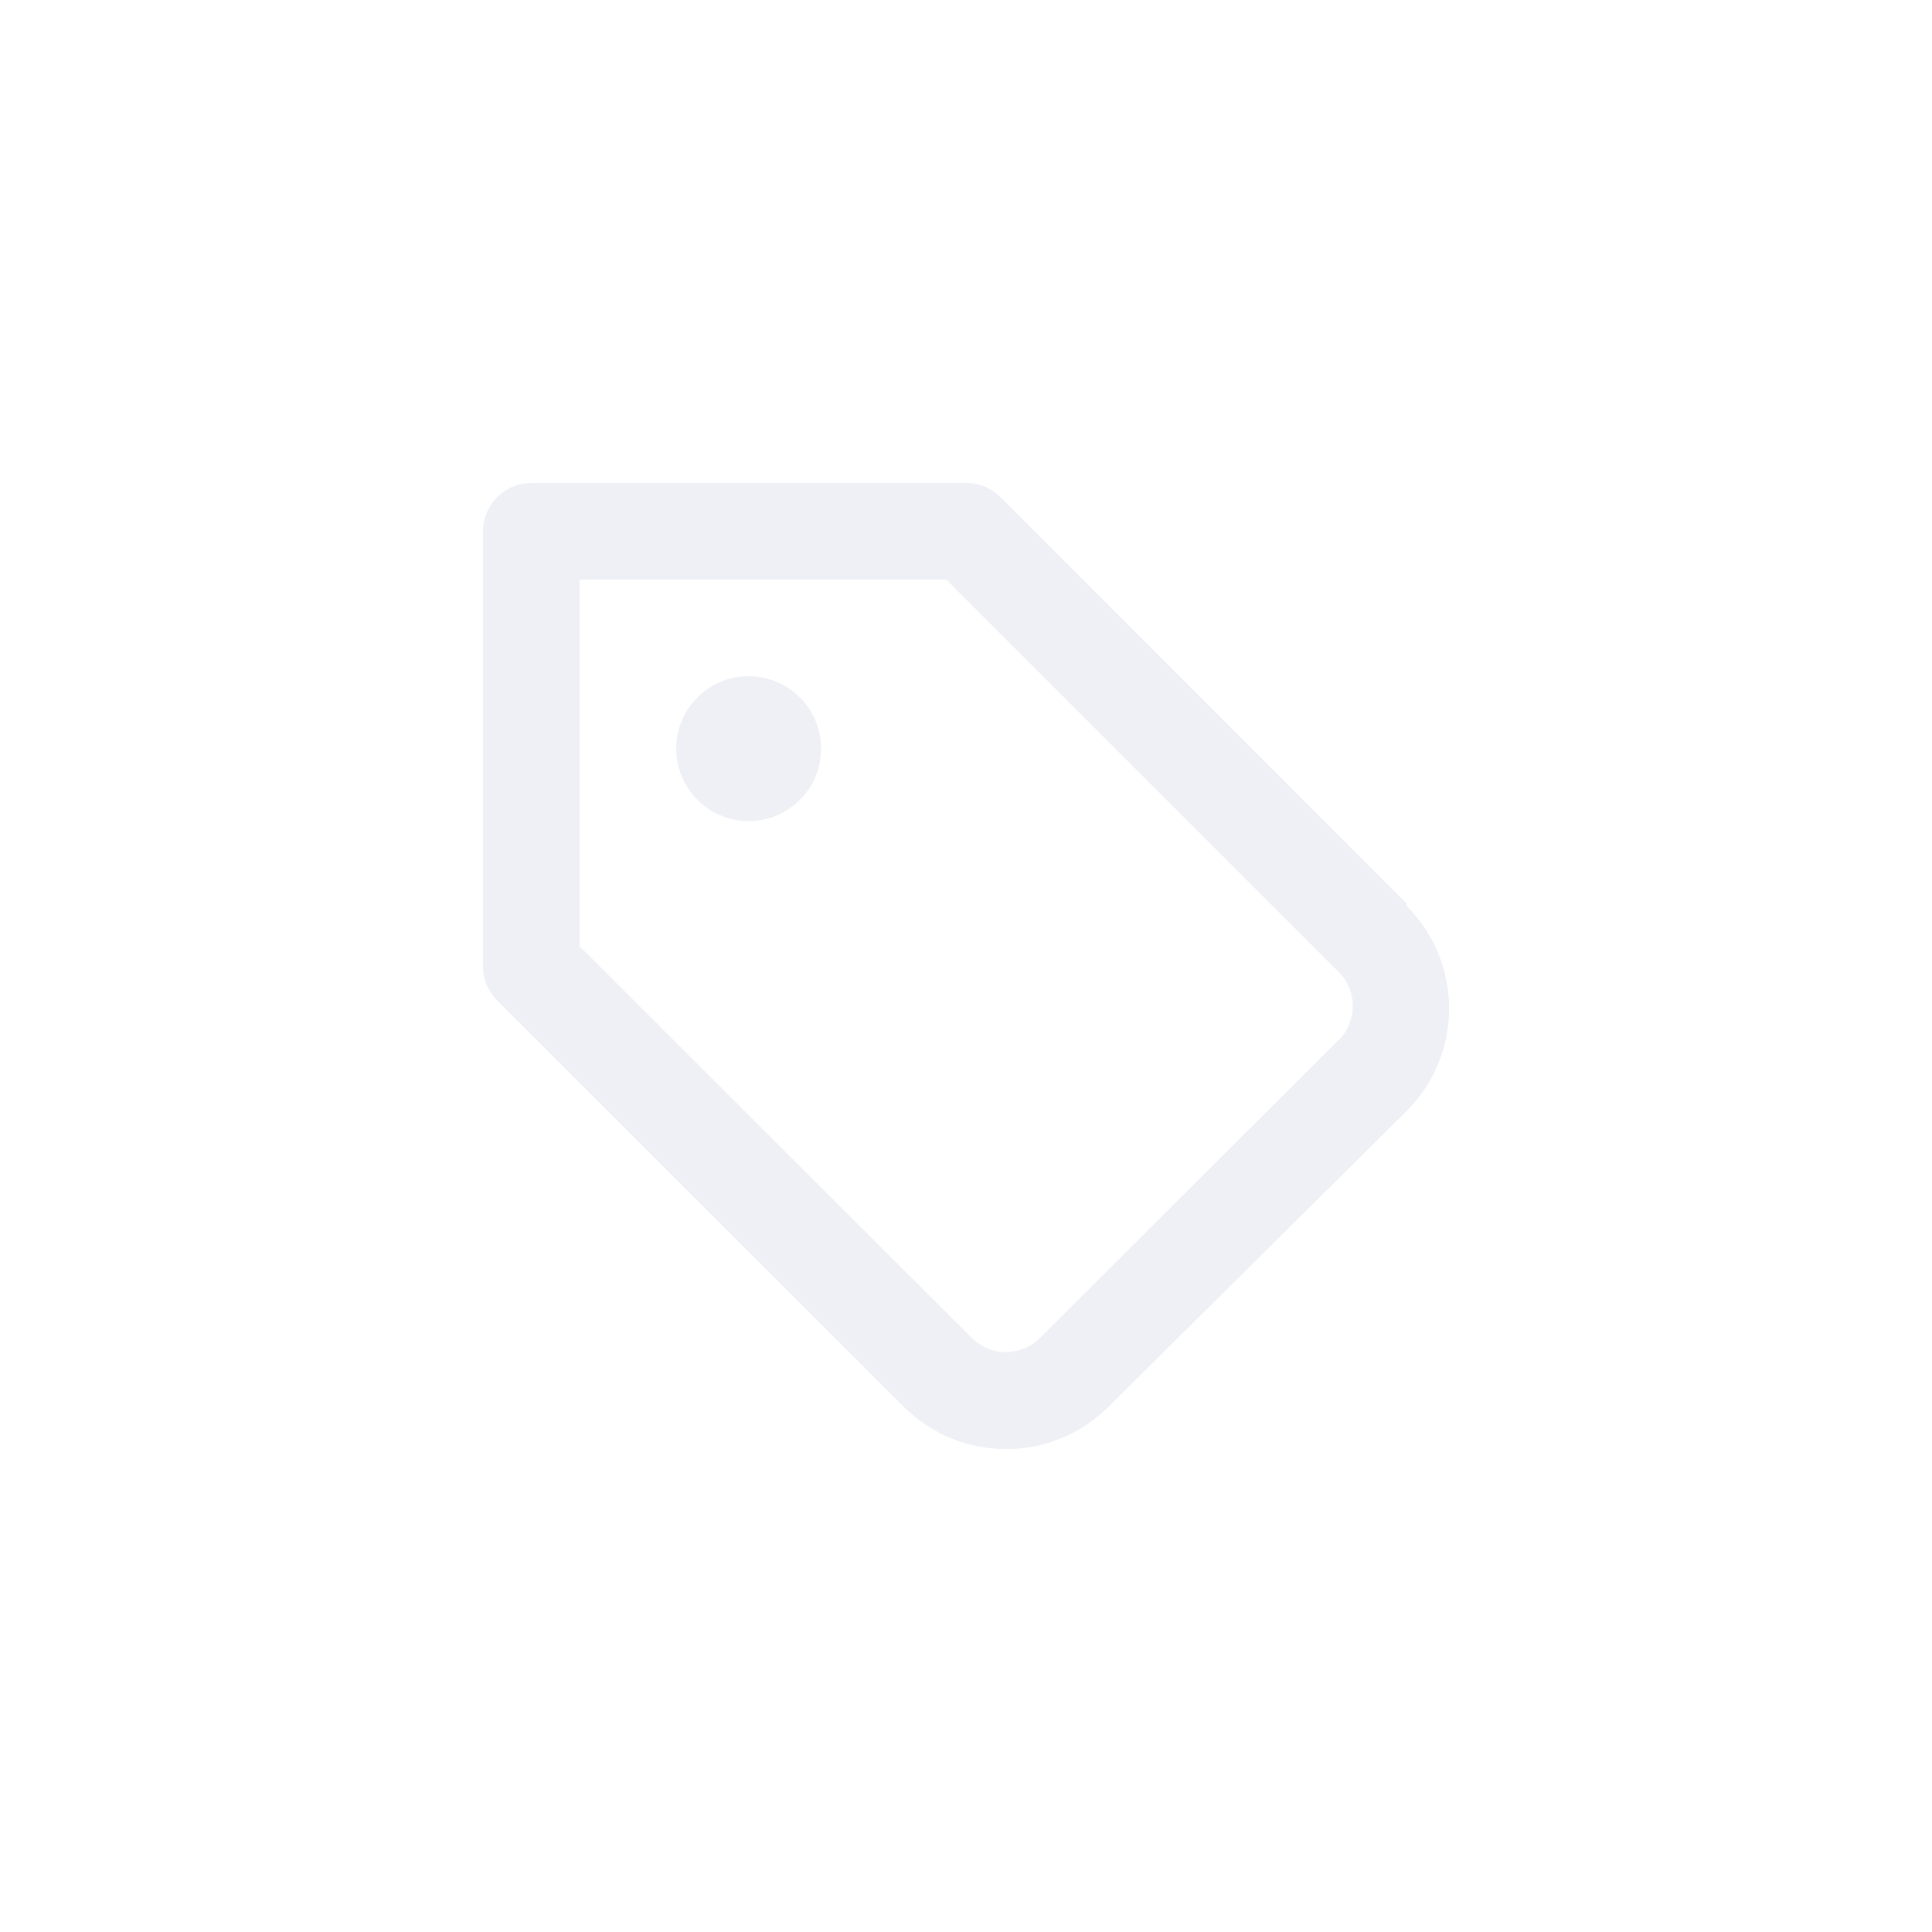
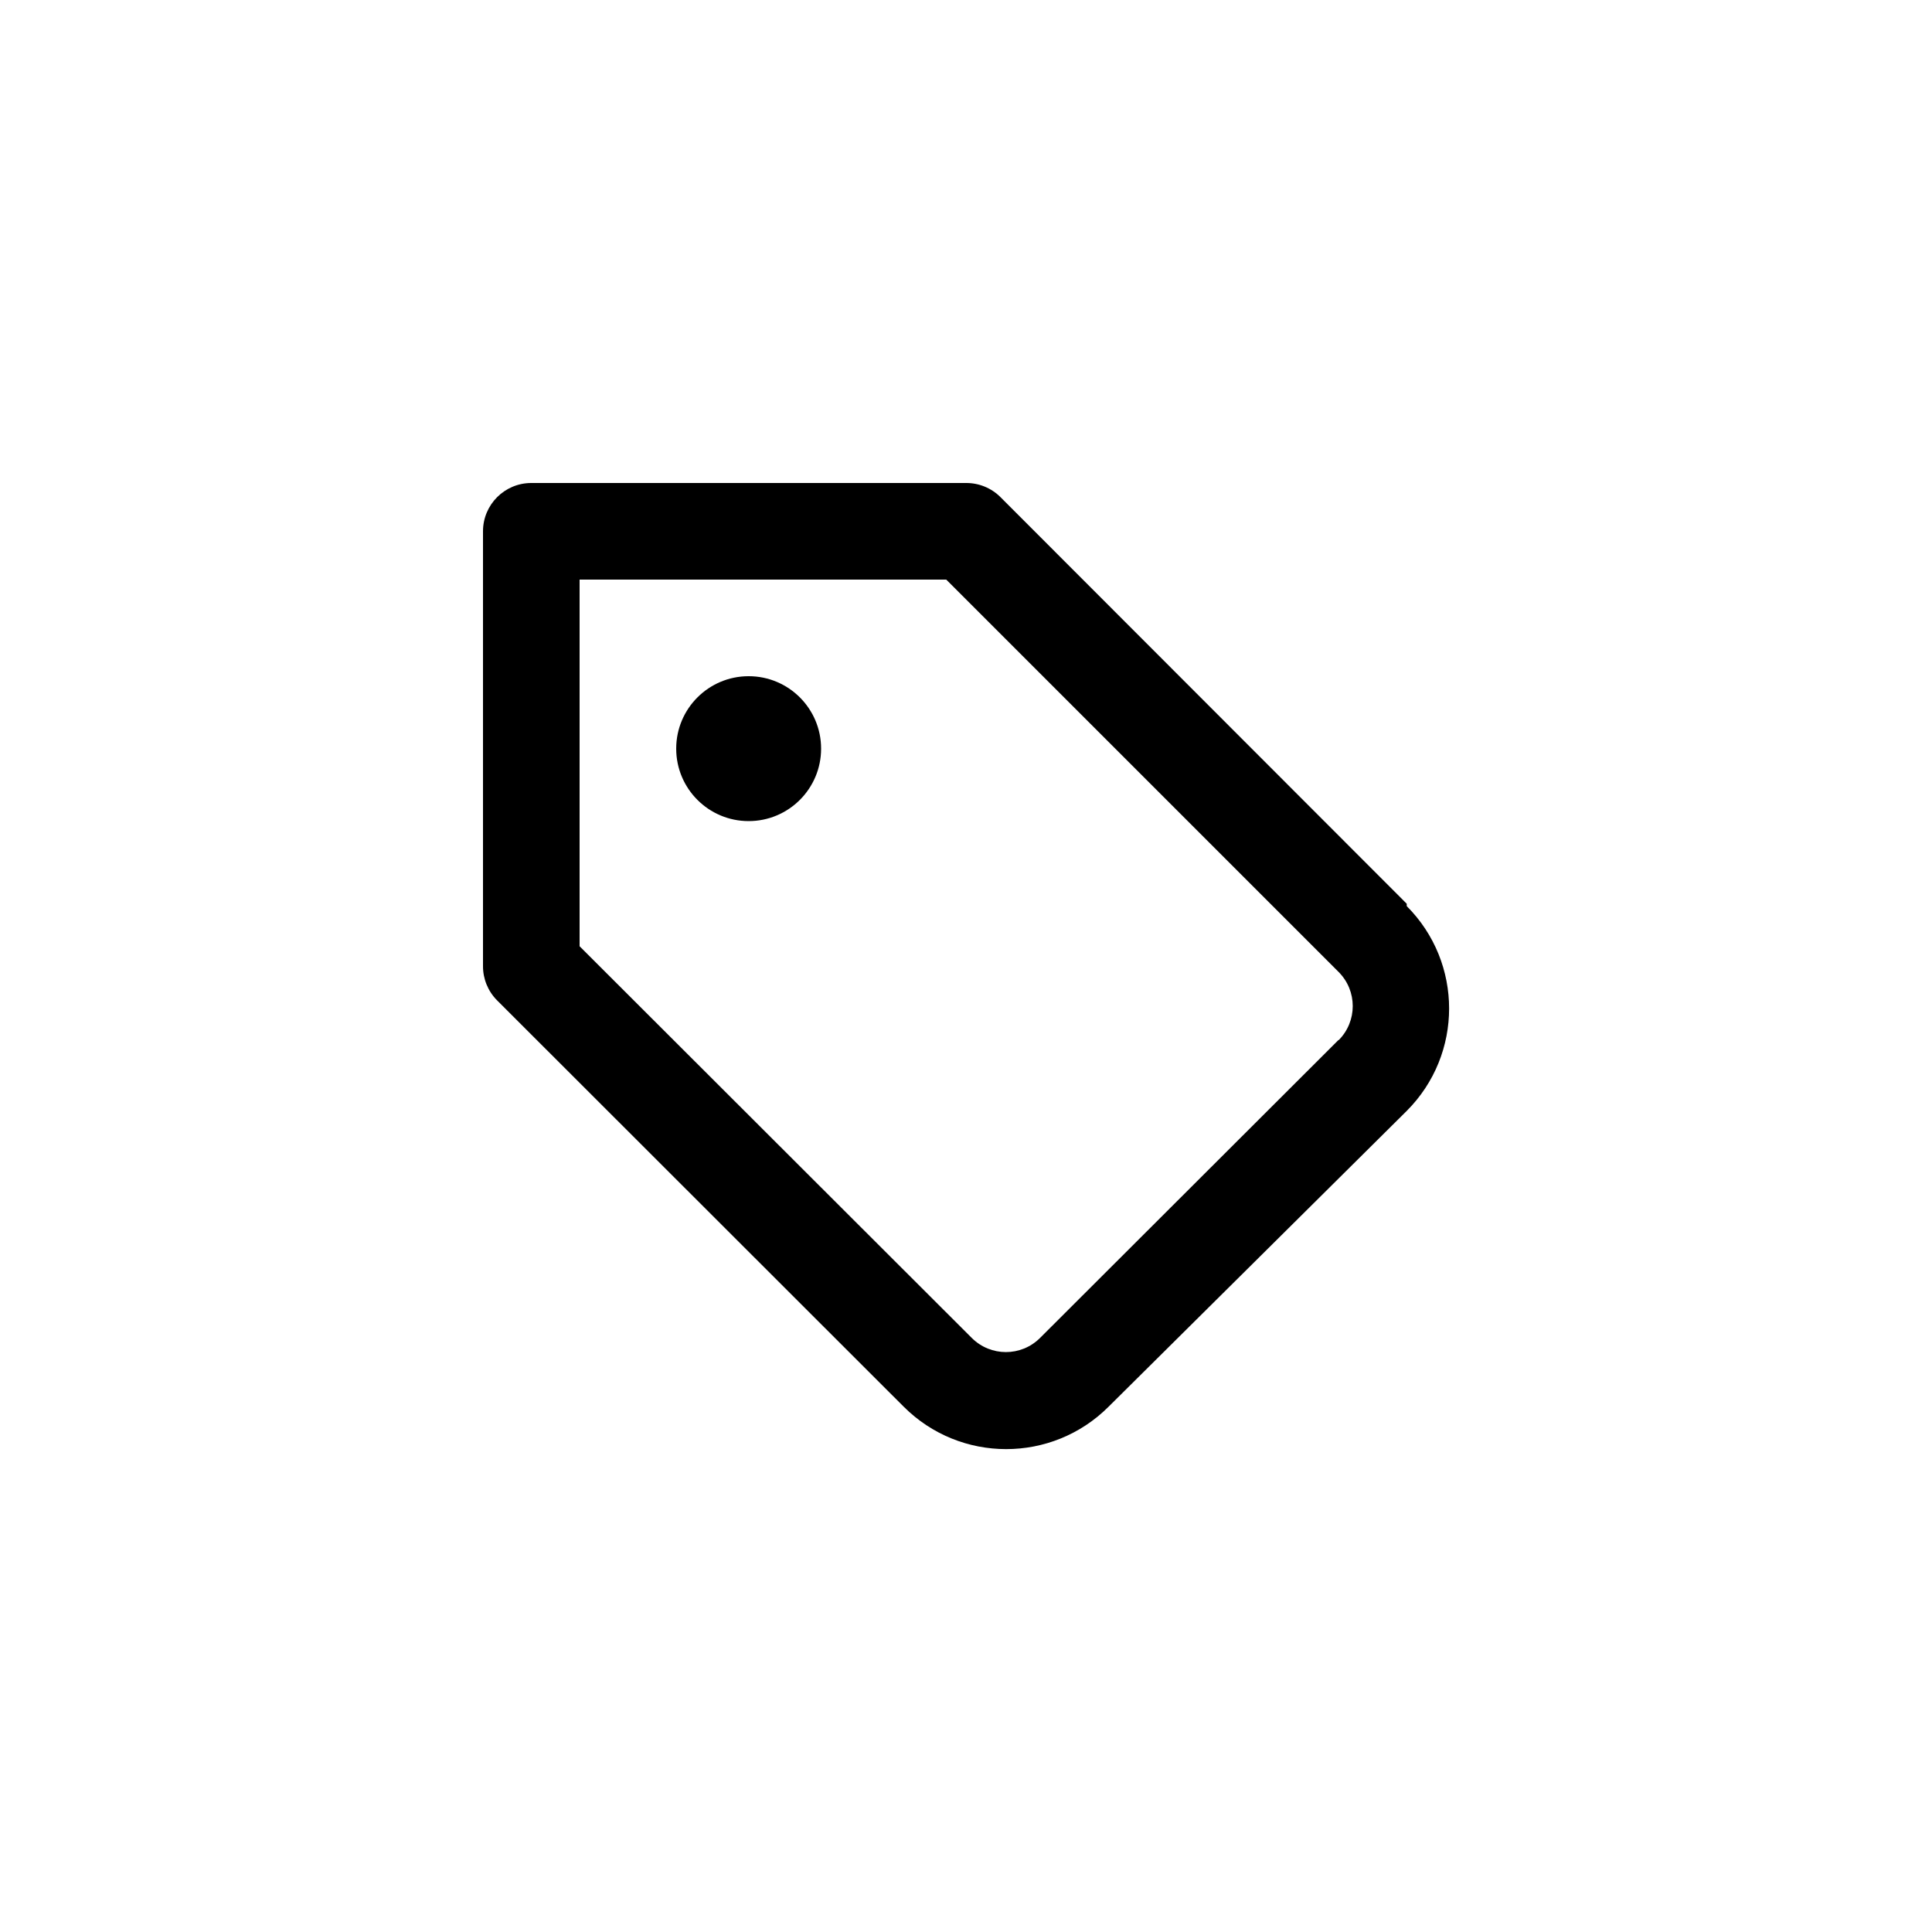
- <svg xmlns="http://www.w3.org/2000/svg" id="Icon_Price_tag" width="32" height="32" viewBox="0 0 32 32">
-   <path id="tag-alt-3" d="M6.4,5.2A1.2,1.2,0,1,0,7.6,6.4,1.2,1.2,0,0,0,6.4,5.2ZM17.3,8.969,10.569,2.232A.8.8,0,0,0,10,2H2.8a.8.8,0,0,0-.8.8V10a.8.8,0,0,0,.232.568L8.969,17.3a2.4,2.4,0,0,0,3.392,0L17.3,12.4a2.4,2.4,0,0,0,0-3.392ZM16.17,11.225h0l-4.945,4.937a.8.8,0,0,1-1.128,0L3.6,9.673V3.6H9.673l6.5,6.5a.8.8,0,0,1,0,1.128Z" transform="translate(6 6)" fill="#eff0f6" />
+ <svg xmlns="http://www.w3.org/2000/svg" data-name="three-ellipse-icon" id="Icon_Price_tag" width="32" height="32" viewBox="0 0 32 32">
+   <path id="tag-alt-3" d="M6.4,5.2A1.2,1.2,0,1,0,7.6,6.4,1.2,1.2,0,0,0,6.4,5.2ZM17.3,8.969,10.569,2.232A.8.8,0,0,0,10,2H2.8a.8.8,0,0,0-.8.8V10a.8.8,0,0,0,.232.568L8.969,17.3a2.4,2.4,0,0,0,3.392,0L17.3,12.4a2.4,2.4,0,0,0,0-3.392ZM16.17,11.225h0l-4.945,4.937a.8.8,0,0,1-1.128,0L3.6,9.673V3.6H9.673l6.5,6.5a.8.8,0,0,1,0,1.128Z" transform="translate(6 6)" />
  <rect id="Rectangle_20898" data-name="Rectangle 20898" width="32" height="32" fill="none" />
</svg>
